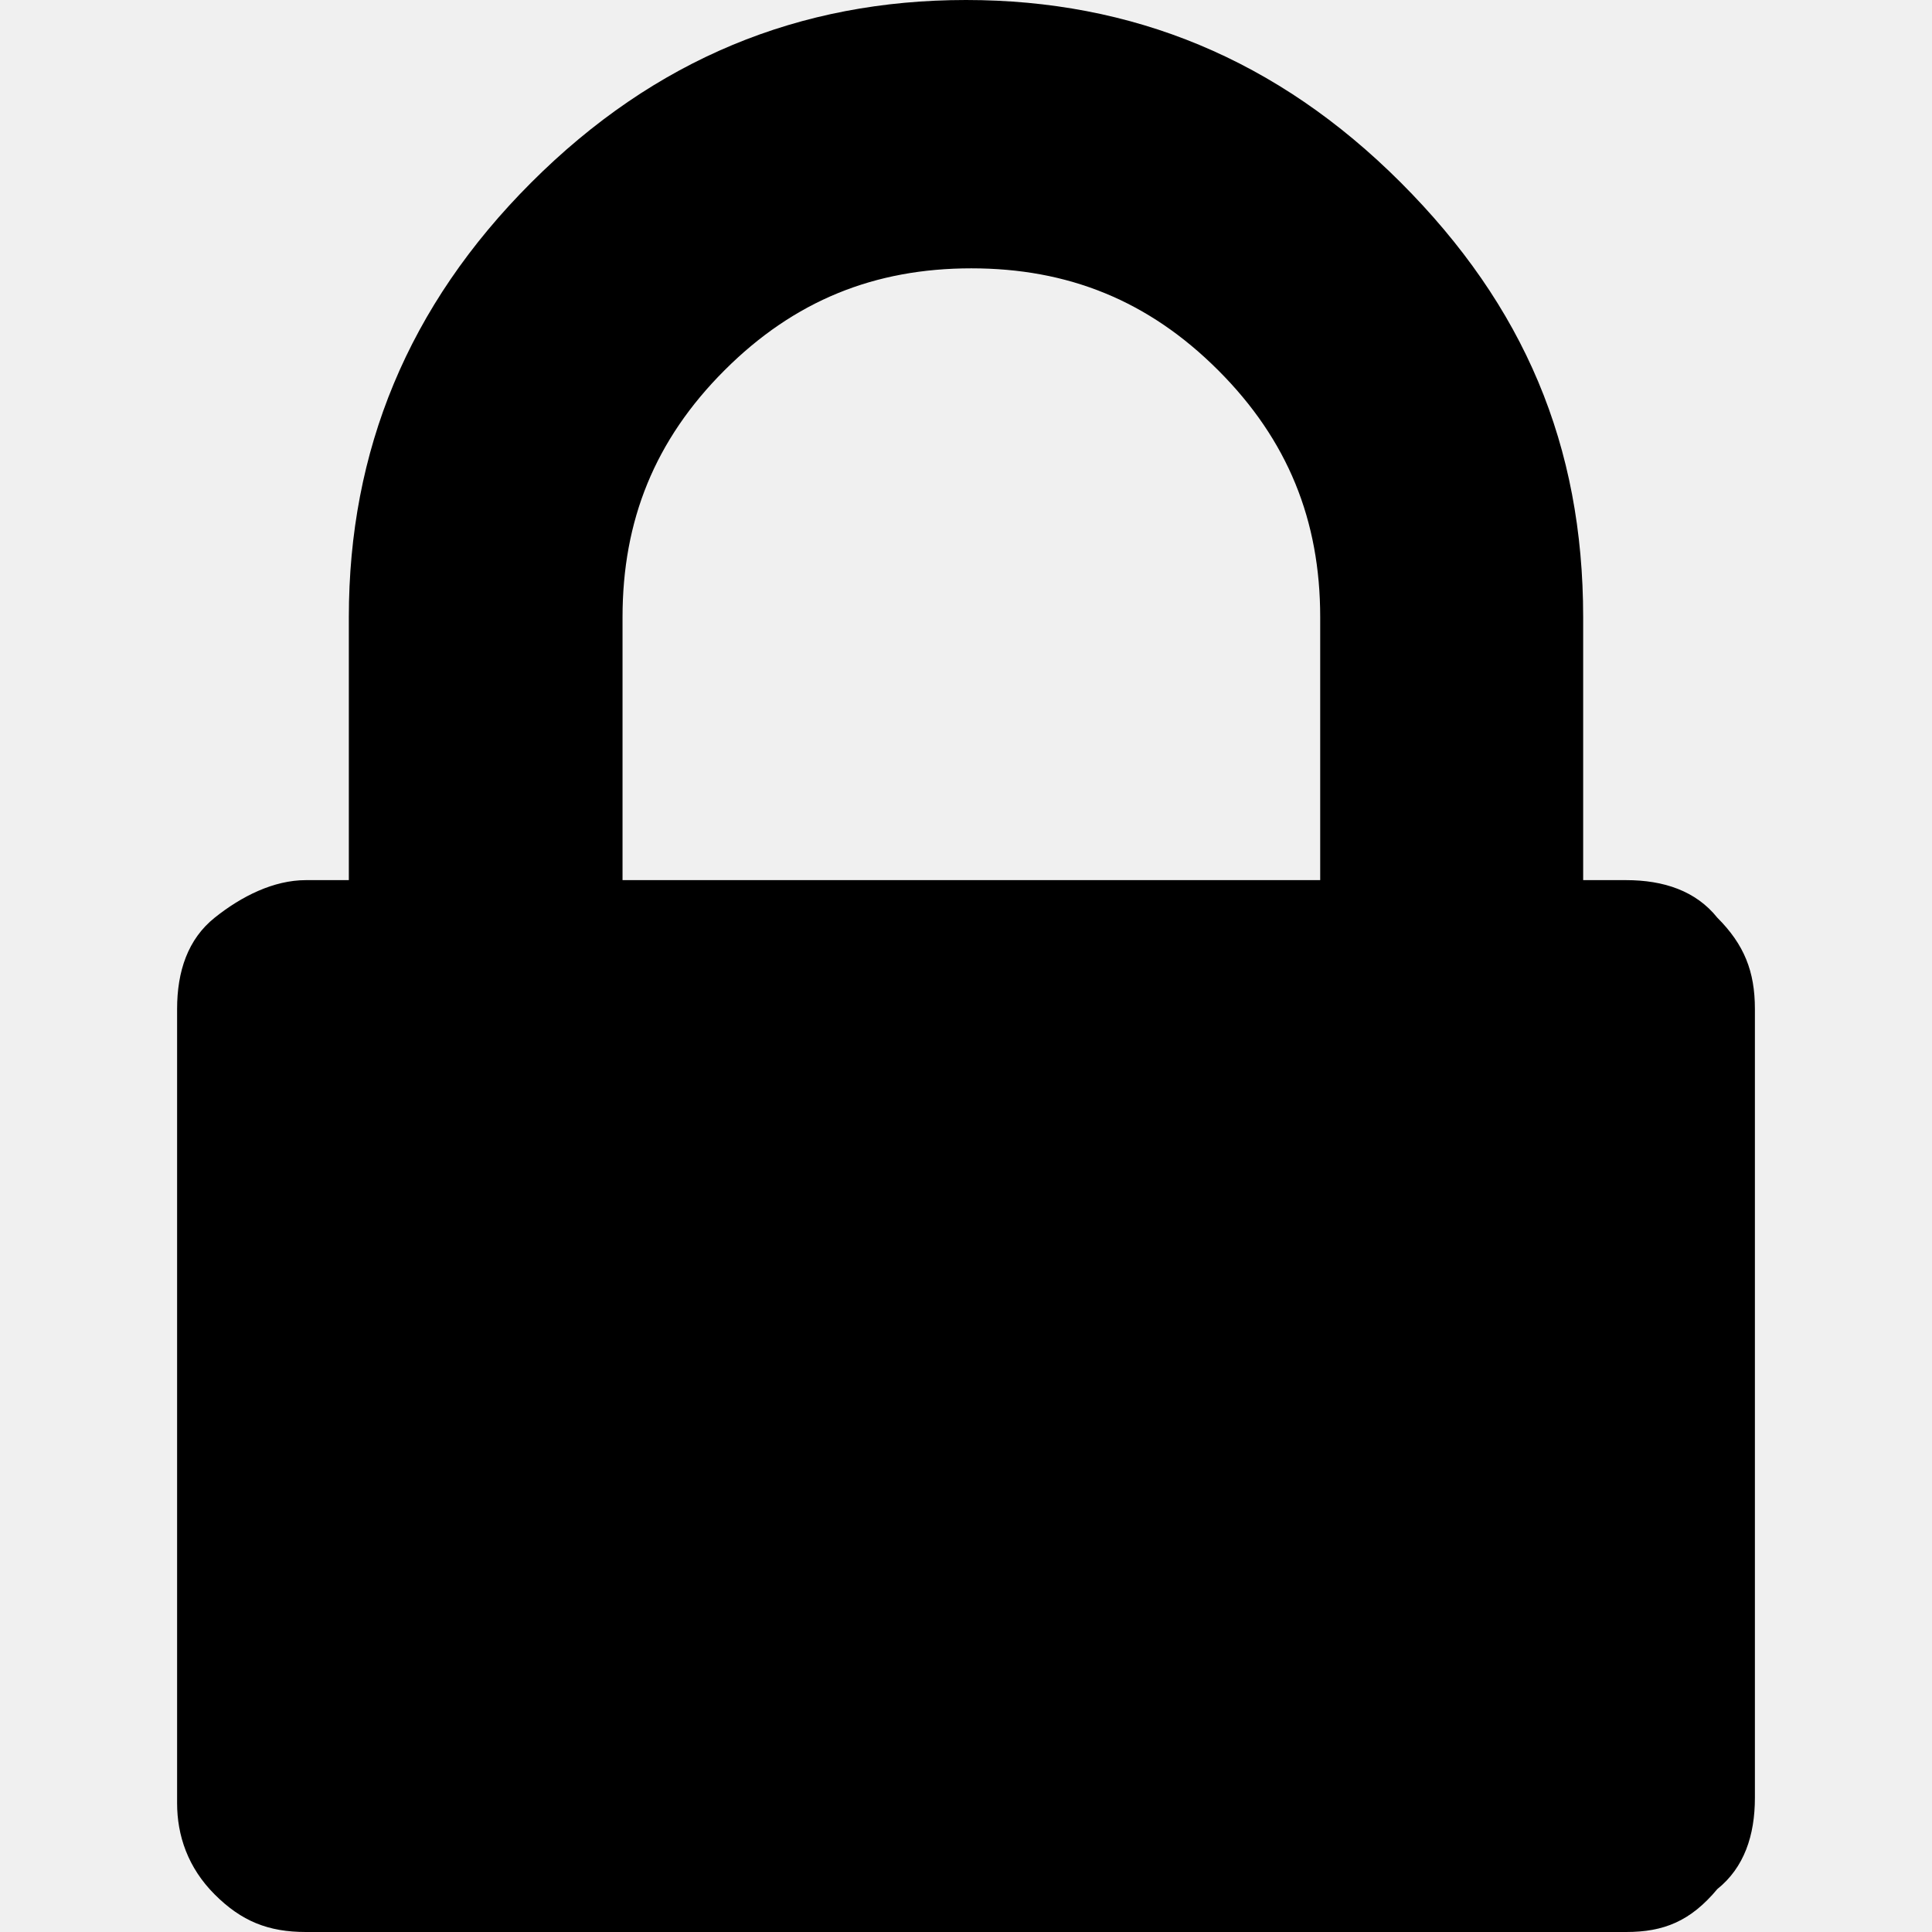
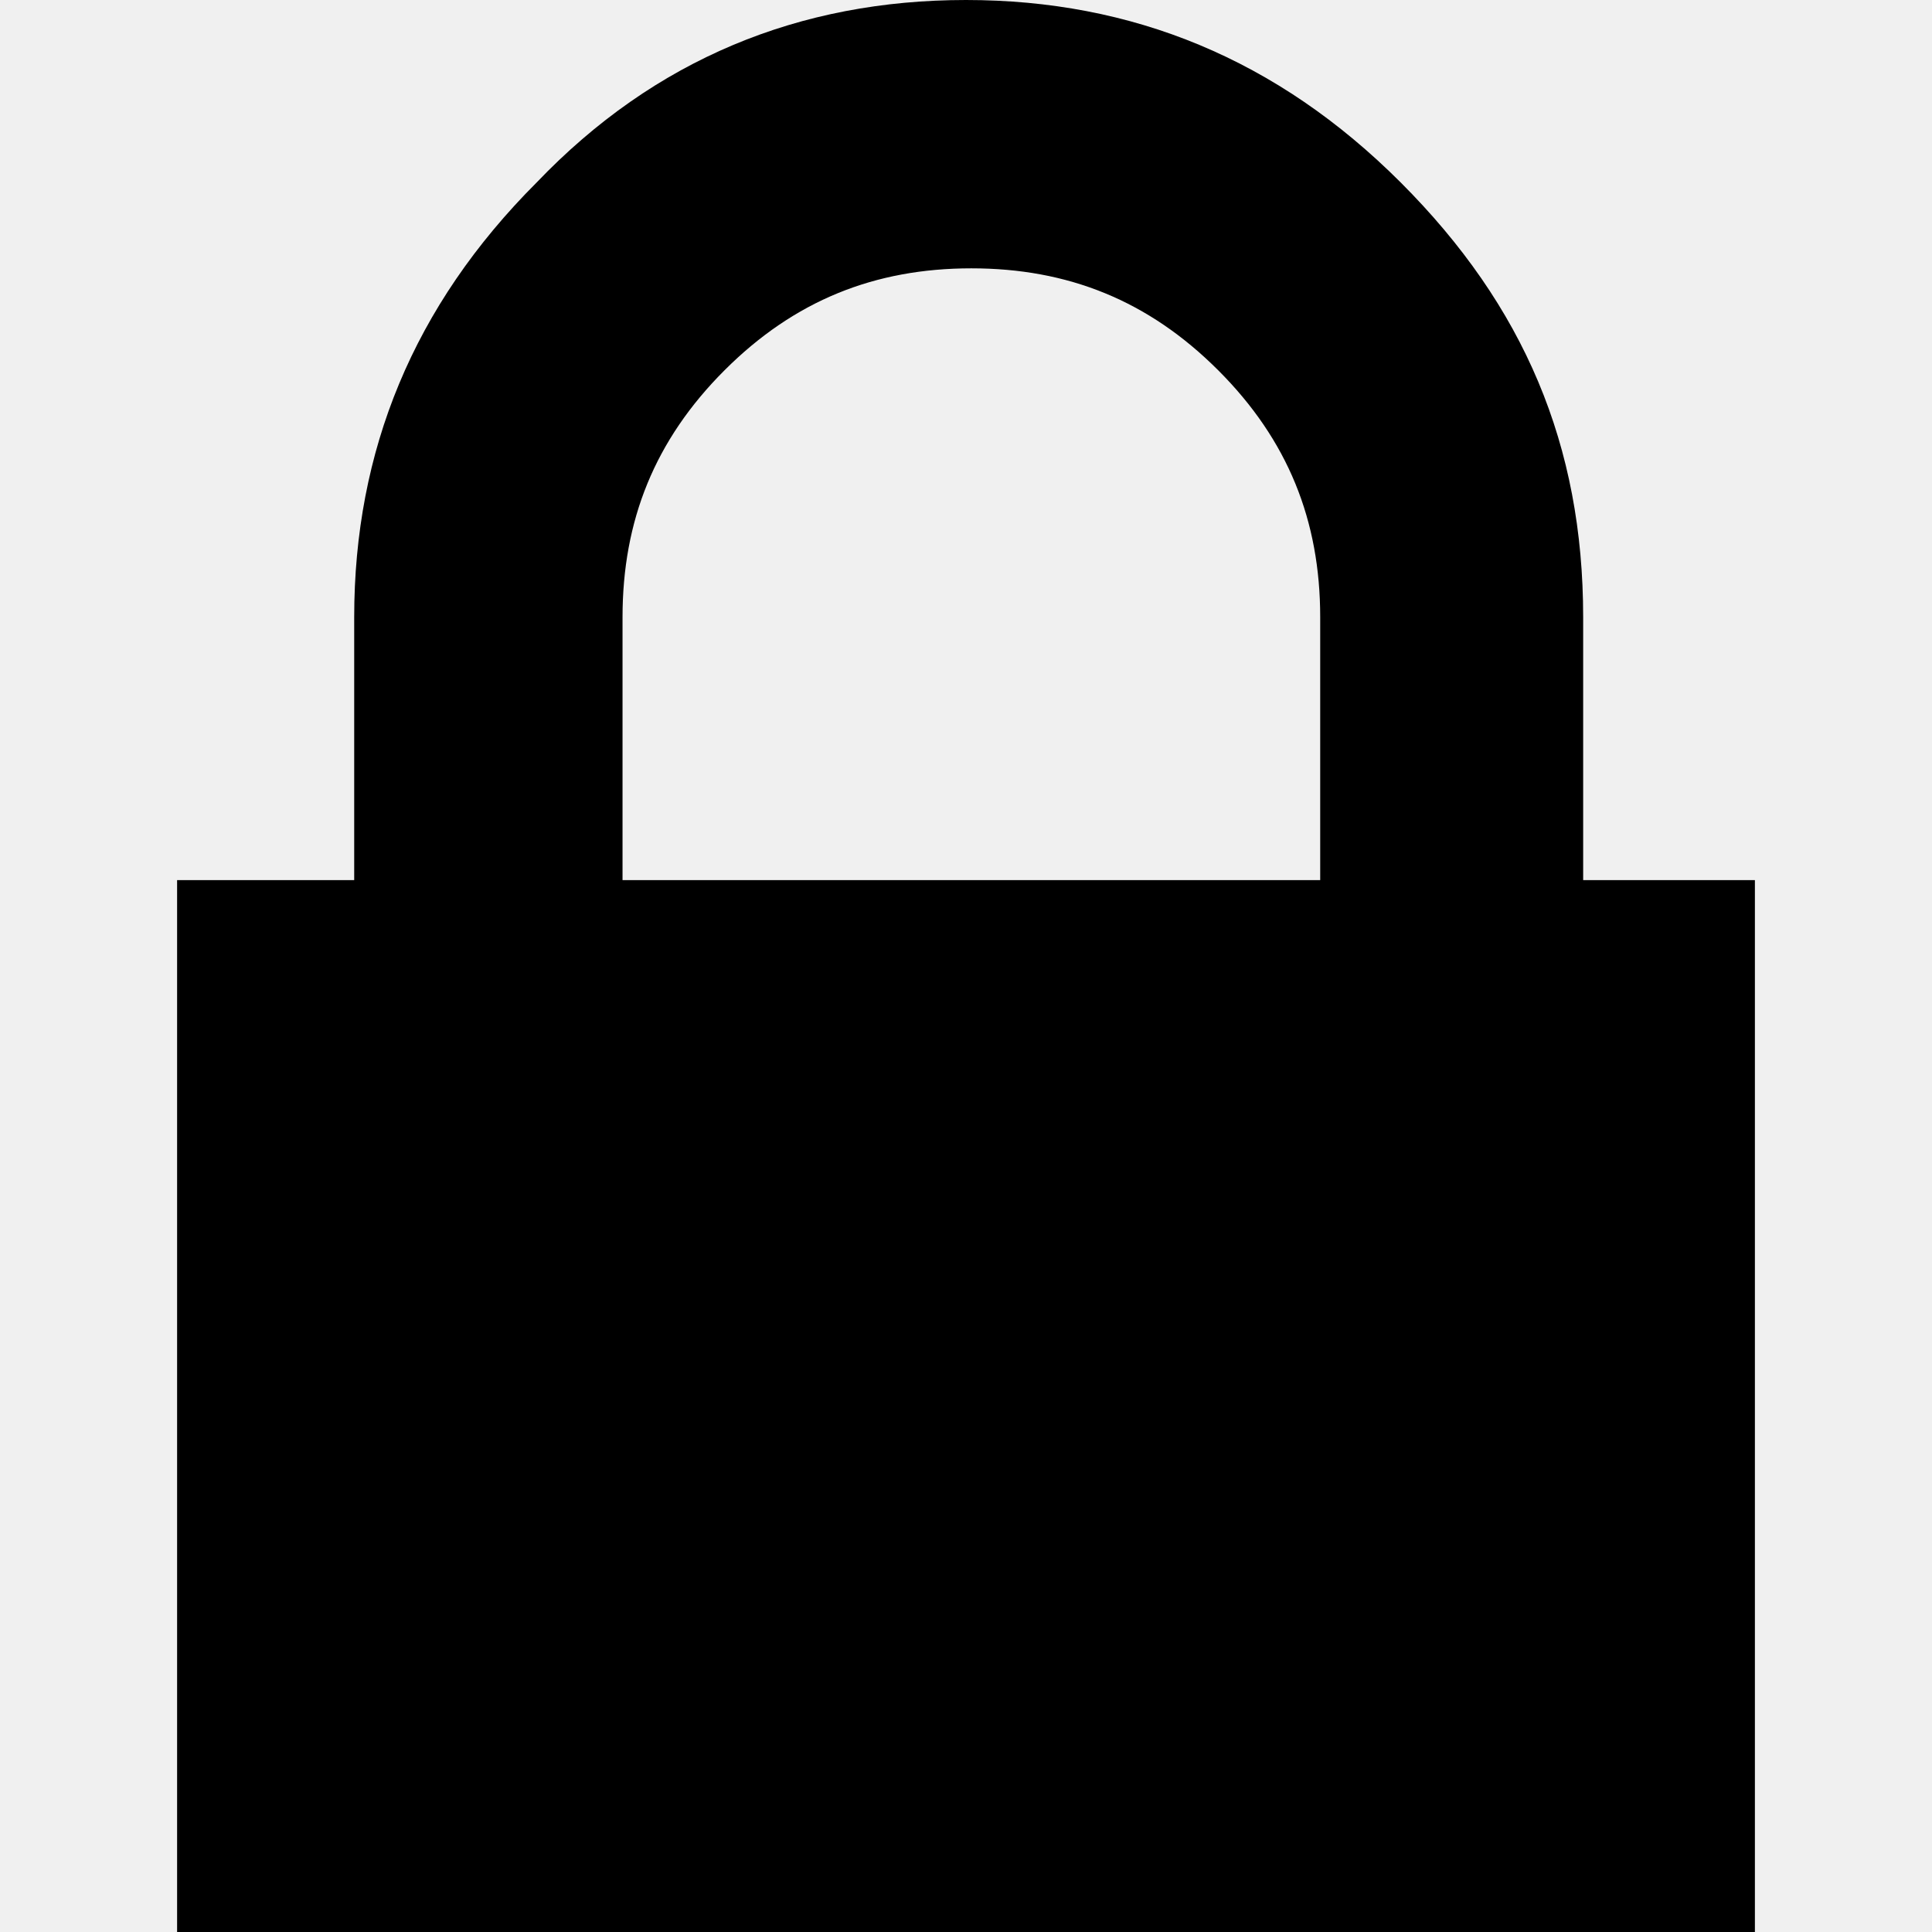
<svg xmlns="http://www.w3.org/2000/svg" version="1.1" x="0px" y="0px" viewBox="0 0 36 36" style="enable-background:new 0 0 36 36;" xml:space="preserve">
  <style type="text/css">
	.st0{display:none;}
	.st1{display:inline;fill:#FFFFFF;}
	.st2{display:inline;}
	.st3{fill:none;}
	.st4{fill:#303030;}
</style>
  <g id="Layer_2" class="st0">
    <rect x="-193" y="-369" class="st1" width="583" height="601" />
  </g>
  <g id="Layer_1">
    <g>
-       <path d="M32.7,18.8v14.7c0,0.7-0.2,1.3-0.7,1.7C31.5,35.8,31,36,30.3,36H5.7C5,36,4.5,35.8,4,35.3c-0.5-0.5-0.7-1.1-0.7-1.7V18.8    c0-0.7,0.2-1.3,0.7-1.7s1.1-0.7,1.7-0.7h0.8v-4.9c0-3.1,1.1-5.8,3.4-8.1C12.2,1.1,14.9,0,18,0c3.1,0,5.8,1.1,8.1,3.4    c2.3,2.3,3.4,4.9,3.4,8.1v4.9h0.8c0.7,0,1.3,0.2,1.7,0.7C32.5,17.6,32.7,18.1,32.7,18.8z M11.5,16.4h13.1v-4.9    c0-1.8-0.6-3.3-1.9-4.6c-1.3-1.3-2.8-1.9-4.6-1.9c-1.8,0-3.3,0.6-4.6,1.9s-1.9,2.8-1.9,4.6V16.4z" />
+       <path d="M32.7,16.4V36H3.3V16.4h3.3v-4.9c0-3.1,1.1-5.8,3.4-8.1C12.2,1.1,14.9,0,18,0c3.1,0,5.8,1.1,8.1,3.4    c2.3,2.3,3.4,4.9,3.4,8.1v4.9H32.7z M11.5,16.4h13.1v-4.9c0-1.8-0.6-3.3-1.9-4.6c-1.3-1.3-2.8-1.9-4.6-1.9c-1.8,0-3.3,0.6-4.6,1.9    s-1.9,2.8-1.9,4.6V16.4z" />
    </g>
  </g>
</svg>
